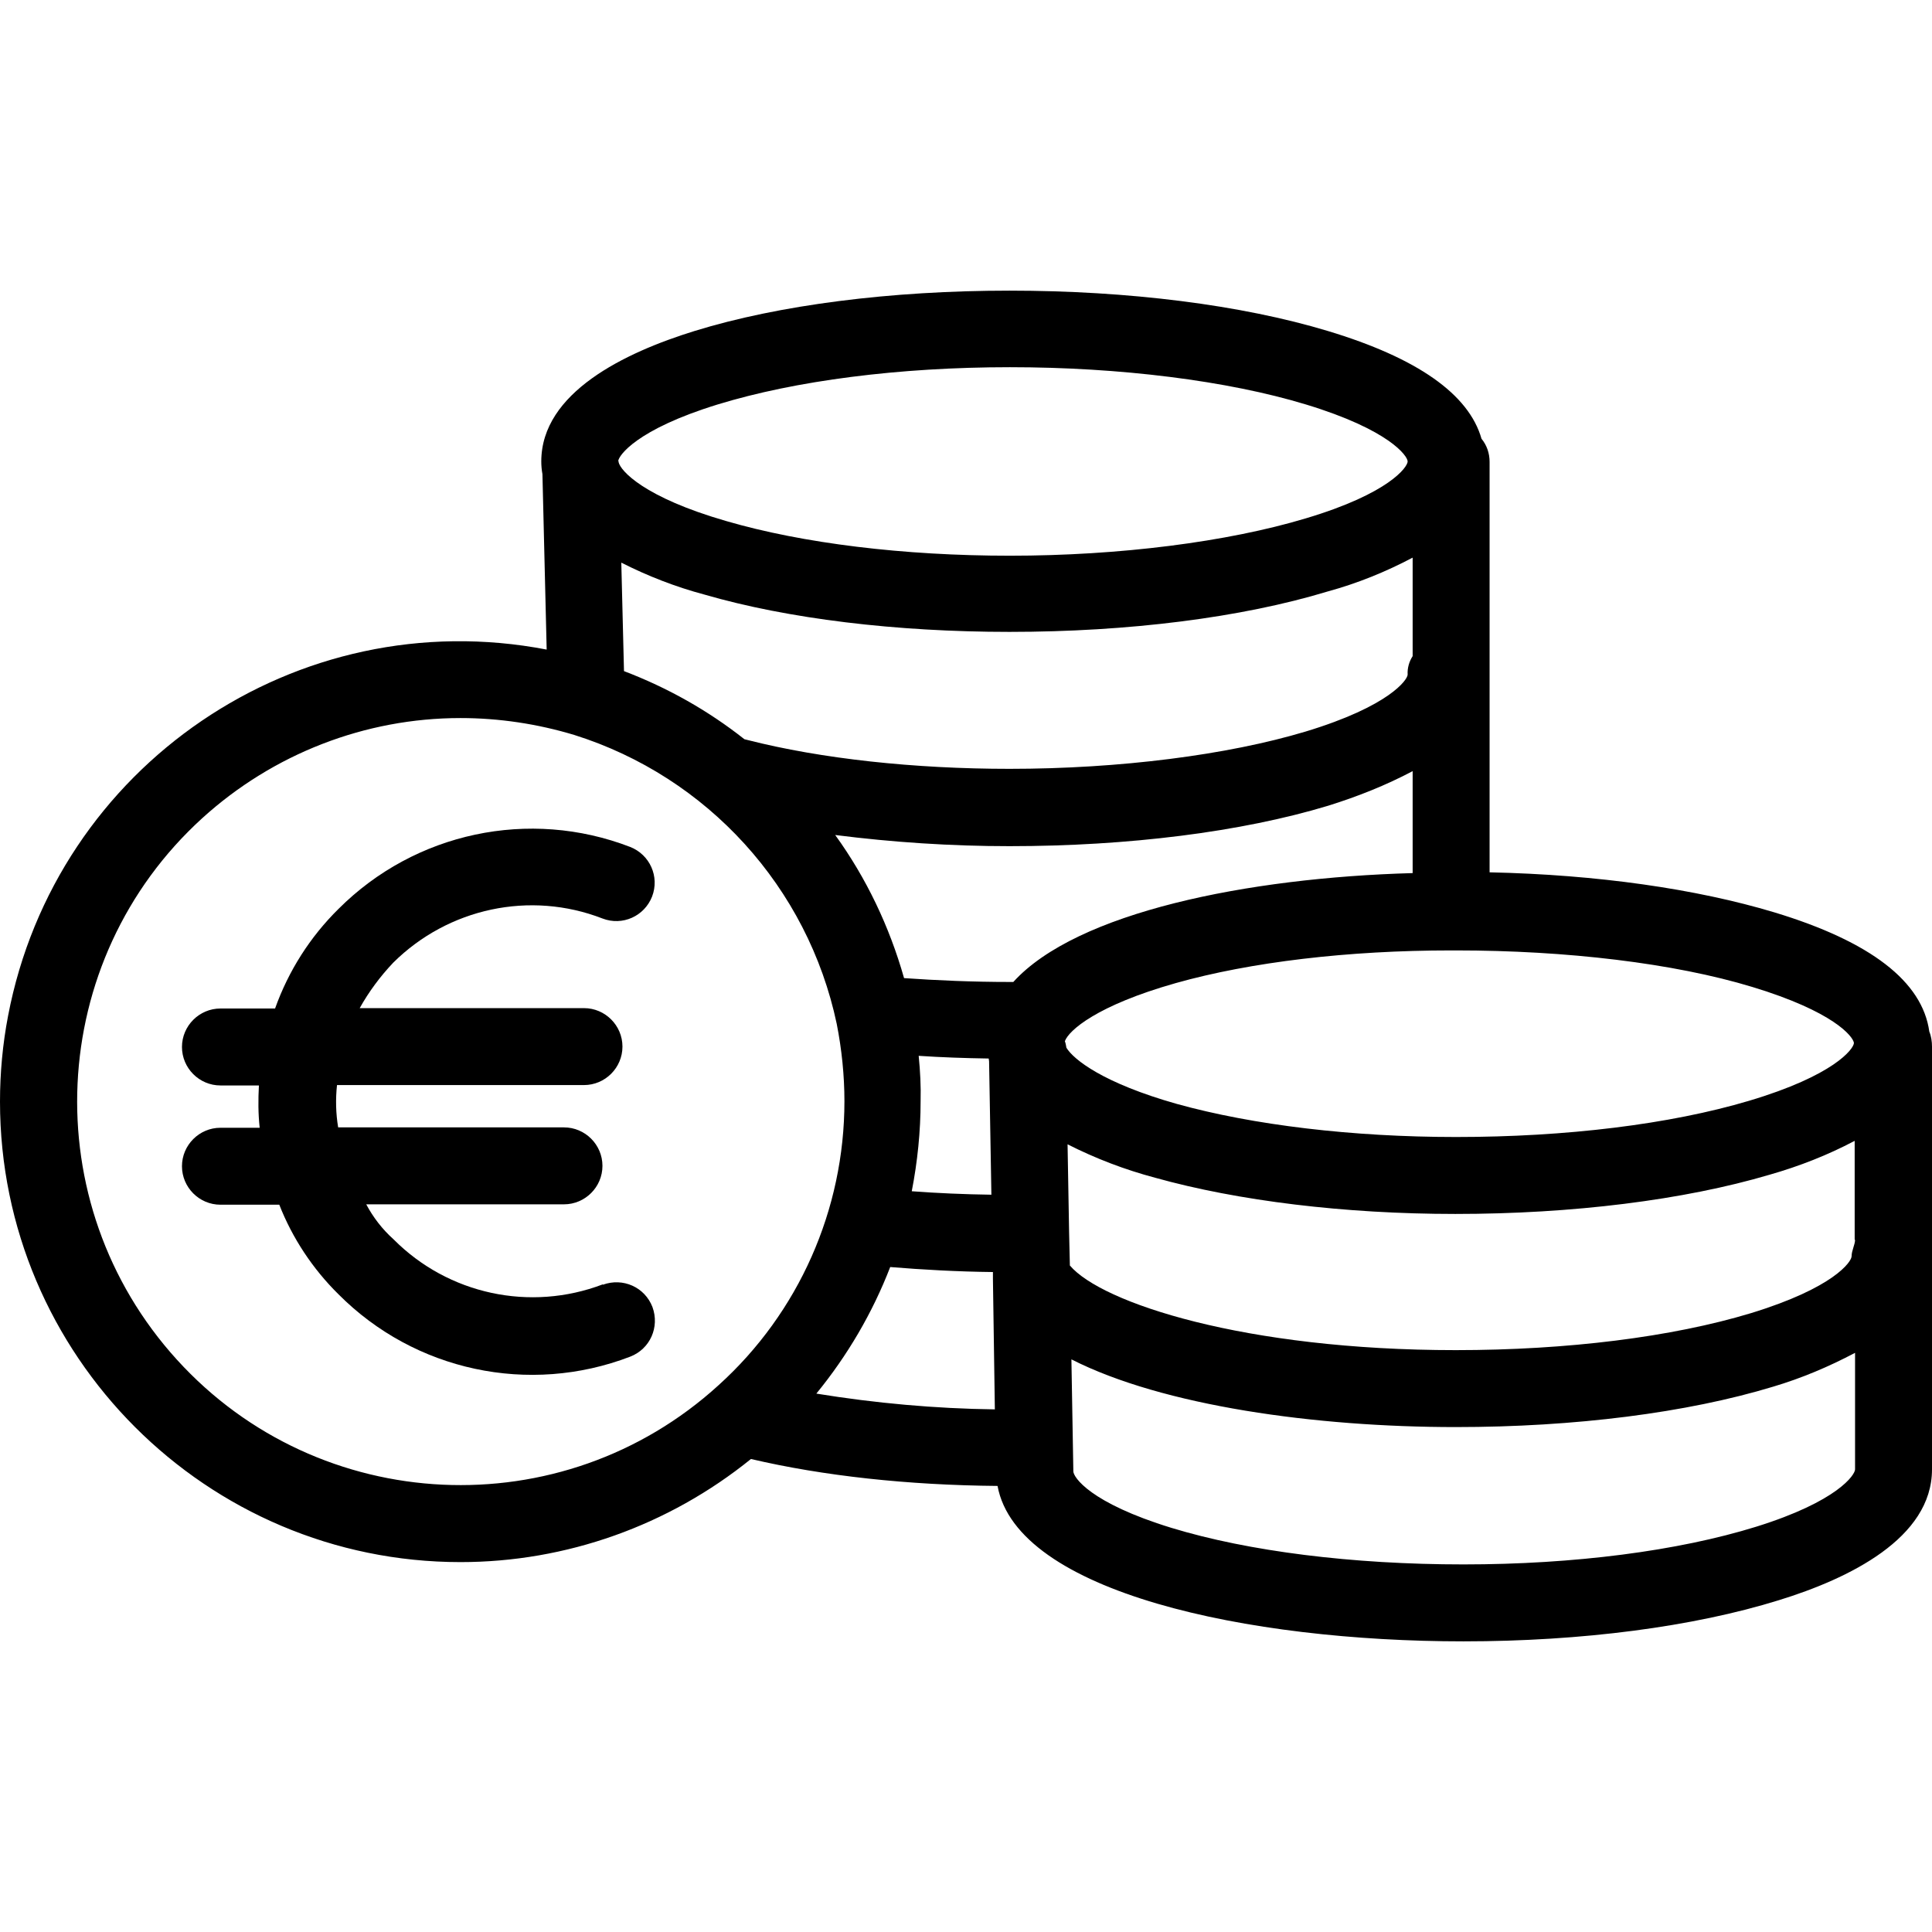
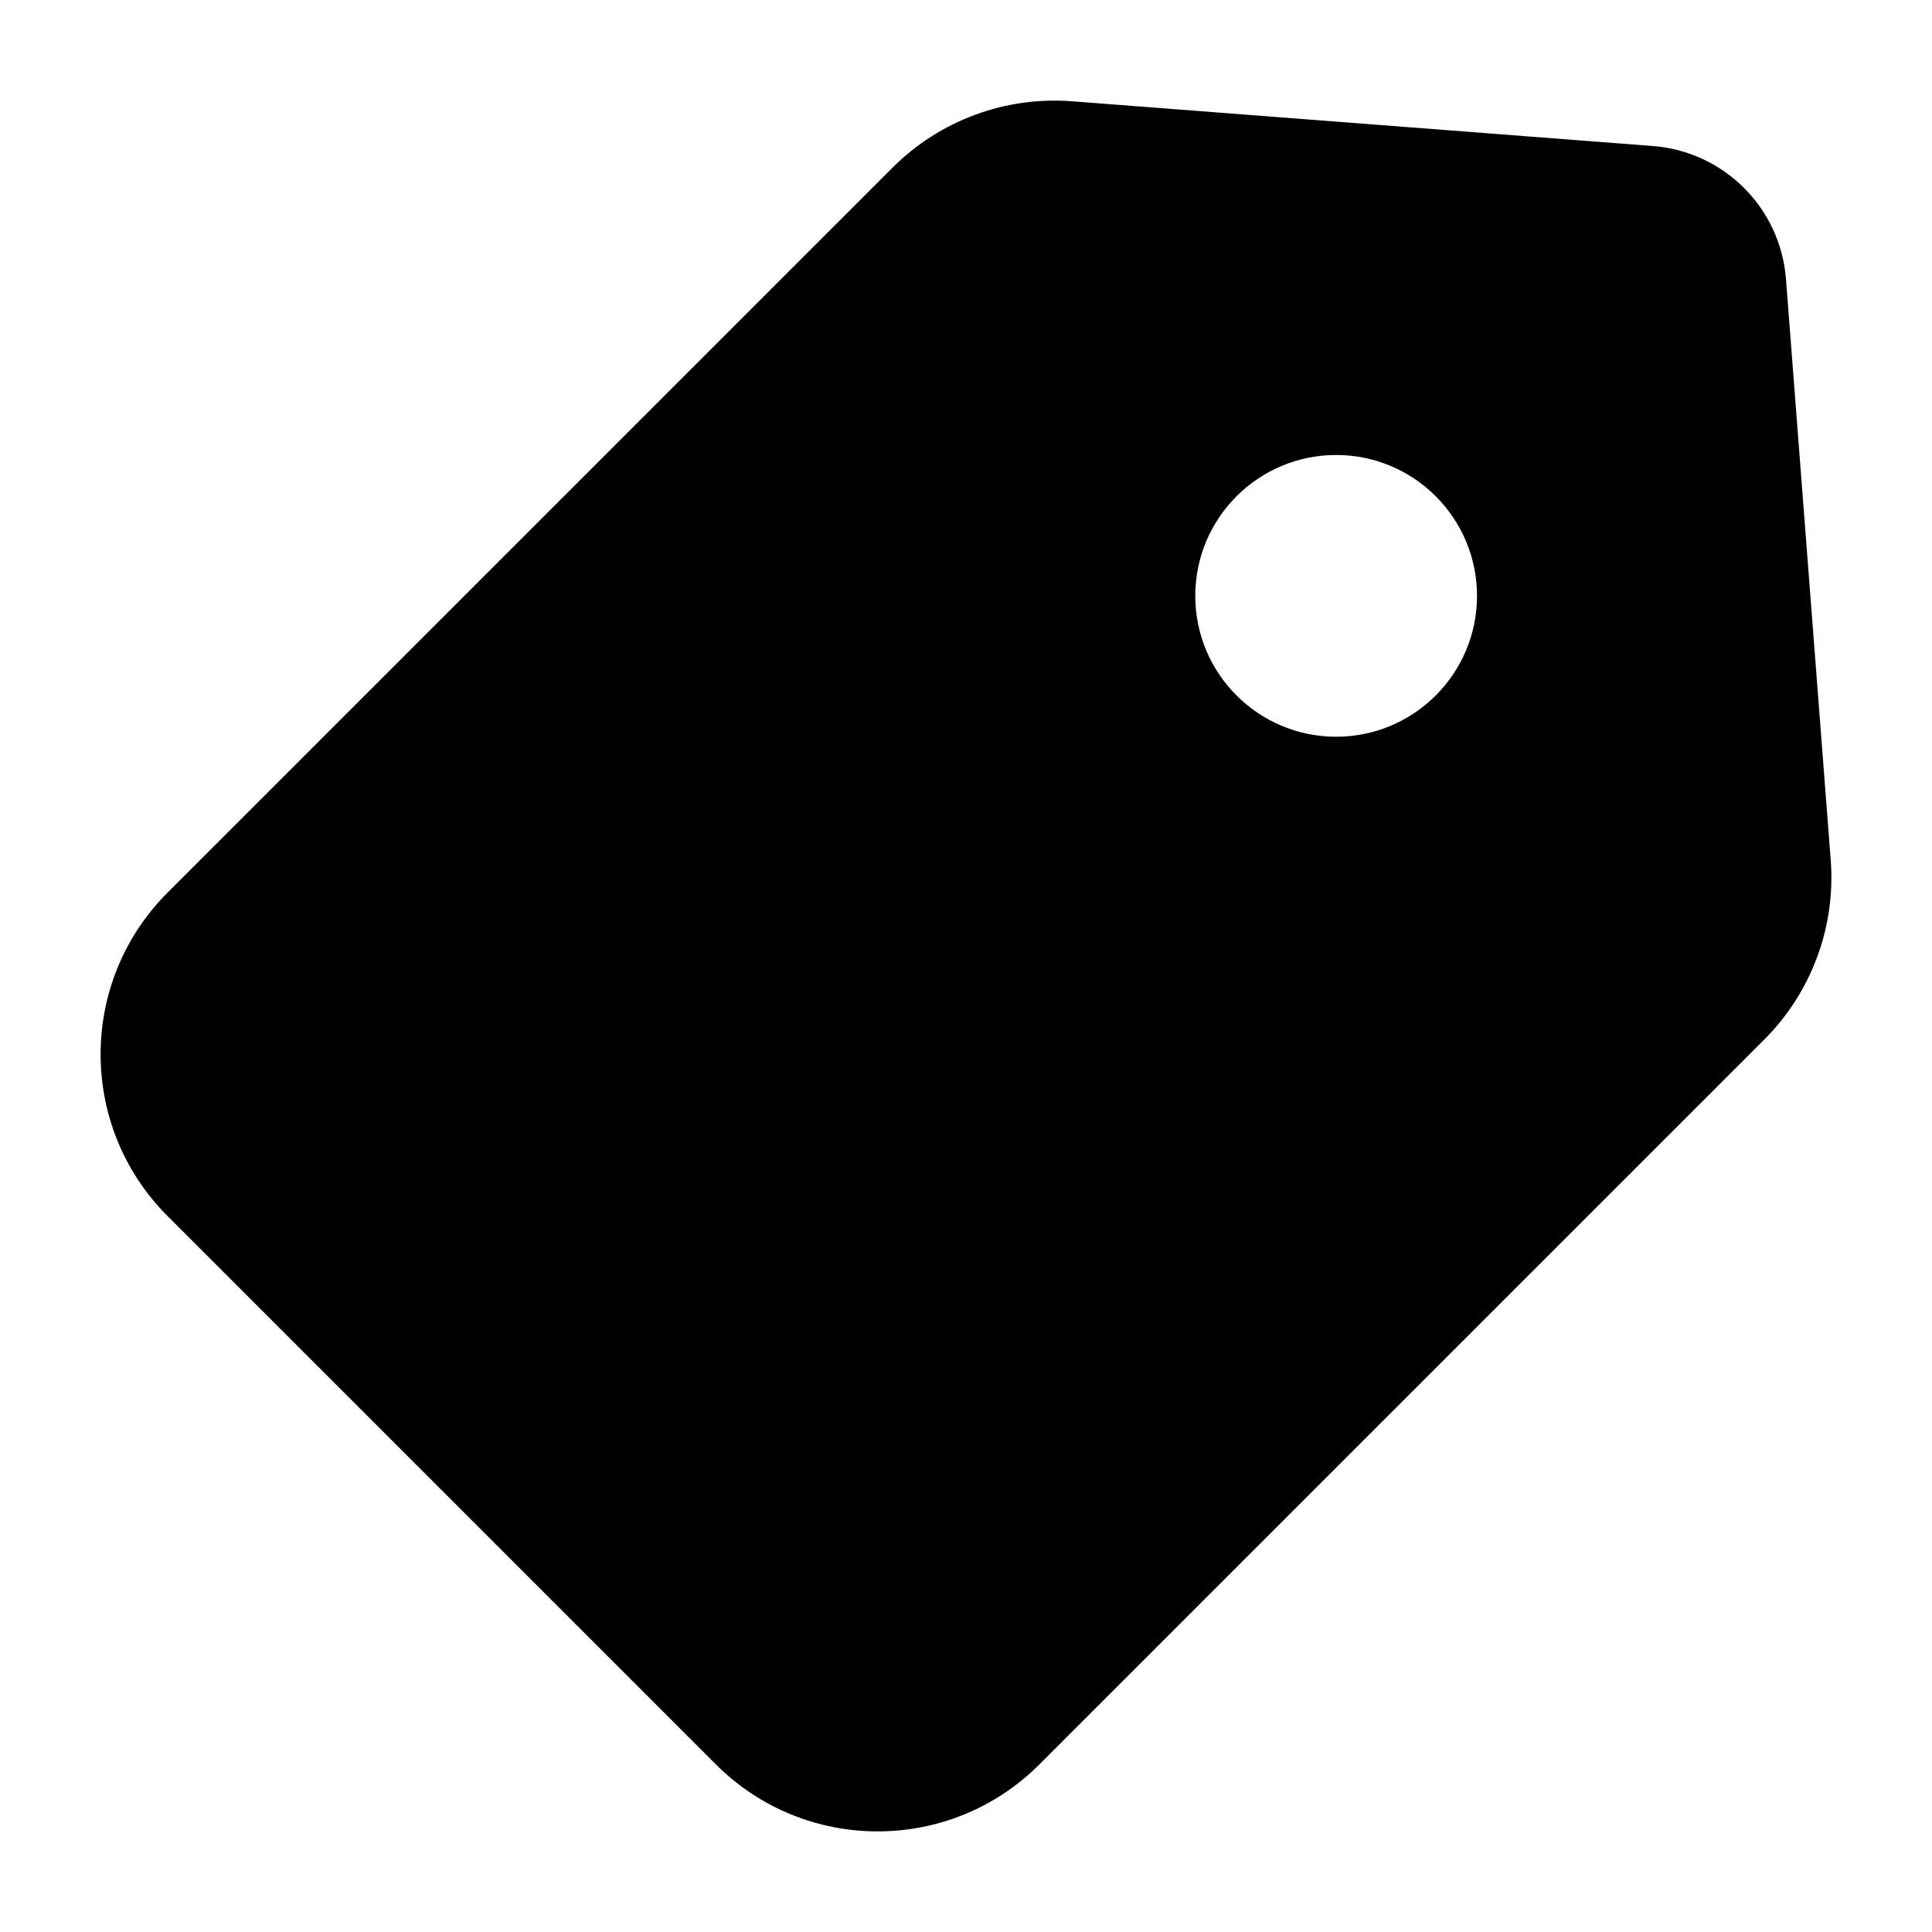
- <svg xmlns="http://www.w3.org/2000/svg" version="1.1" id="Capa_1" x="0px" y="0px" viewBox="0 0 502.2 502.2" style="enable-background:new 0 0 502.2 502.2;" xml:space="preserve">
-   <g>
-     <g>
-       <path d="M501.5,268.15c-1.8-13-15.2-23.4-40.3-31c-20.3-6.1-46-9.8-74-10.4v-106.7c0-2.2-0.7-4.3-2.1-6c-3.3-11.6-16.7-21-39.9-28    c-22.5-6.8-51.9-10.5-82.8-10.5c-30.8,0-59.9,3.7-81.9,10.5c-18.1,5.6-39.8,16-39.8,33.9c0,1.1,0.1,2.2,0.3,3.3l1.1,45.6    c-64.9-12.5-127.6,30.2-140,95.2c-1.4,7.3-2.1,14.8-2.1,22.3c0,66,53.7,119.7,119.7,119.7c27.5,0,54.1-9.5,75.5-26.8    c18.8,4.4,40.8,6.8,64.1,7c5.1,27.7,65.1,40.4,121.1,40.4c30.8,0,59.8-3.8,82-10.7c18.2-5.6,39.8-16.1,39.8-34v-109.9    C502.2,270.75,502,269.35,501.5,268.15z M186.5,105.15c20.2-6.2,47.2-9.7,76-9.7c28.6,0,56.6,3.5,77,9.7    c21.7,6.6,26.4,13.4,26.4,14.8c0,1.4-4.7,8.3-26.5,14.8c-20.3,6.1-48.3,9.7-76.9,9.7c-27.6,0-53.8-3.2-73.7-9    c-21.5-6.2-27.5-13.1-28-15.3c0-0.2,0-0.3-0.1-0.3C160.8,118.45,165.4,111.65,186.5,105.15z M367.2,144.95v25.6    c-0.9,1.4-1.4,3.1-1.3,4.8c0,1.3-4.7,8.2-26.5,14.8c-20.3,6.1-48.4,9.7-77,9.7c-24.7,0-48.9-2.6-68.1-7.5    c-0.3-0.1-0.5-0.1-0.8-0.2c-9.5-7.5-20-13.4-31.3-17.7l-0.7-28.2c6.9,3.5,14.1,6.3,21.6,8.3c21.7,6.3,49.8,9.7,79.3,9.7    c30.9,0,60.3-3.7,82.7-10.5C352.8,151.65,360.2,148.65,367.2,144.95z M186.8,360.05c-40.7,37.1-103.8,34.1-140.8-6.6    s-34.1-103.8,6.6-140.8c18.4-16.7,42.3-26,67.1-26c10,0,20,1.5,29.6,4.4c34.6,10.9,60.7,39.6,68.2,75.1c1.3,6.6,2,13.4,2,20.1    C219.5,314.45,207.6,341.25,186.8,360.05z M212.2,362.25c8.1-9.9,14.6-21,19.2-32.9c8.5,0.7,17.5,1.2,26.7,1.3v1.8l0.5,33.9    C243.1,366.15,227.6,364.75,212.2,362.25z M238.8,274.45c5.9,0.4,12,0.6,18.2,0.7c0,0.2,0.1,0.5,0.1,0.7l0.6,34.7    c-7.1-0.1-14-0.4-20.7-0.9c1.5-7.7,2.3-15.6,2.3-23.4C239.4,282.35,239.2,278.45,238.8,274.45z M263.4,255.25c-0.3,0-0.6,0-0.9,0    c-9.6,0-18.9-0.4-27.5-1c-3.8-13.4-9.8-26-17.9-37.2c15,1.9,30.1,2.9,45.3,2.9c30.9,0,60.3-3.7,82.8-10.5c7.7-2.4,15-5.3,22-9    v26.5C324.2,228.15,279.8,237.15,263.4,255.25z M276.8,270.65c1-2.8,8.3-9.3,28.8-15.1c19.5-5.5,44.9-8.5,71.6-8.5h1.3    c28.6,0,56.6,3.3,77,9.5c21.1,6.4,26.1,12.8,26.4,14.5v0.1c-0.1,1.5-5.1,8.4-27.3,15c-20.5,6.1-47.5,9.4-76.1,9.4    c-27,0-52.8-3.1-72.6-8.6c-19.1-5.4-26.8-11.5-28.7-14.6C277.1,271.75,277,271.15,276.8,270.65z M482.2,381.95    c0,1.4-4.5,8.3-25.7,14.9c-20.3,6.3-47.3,9.8-76.1,9.8c-28.9,0-55.9-3.4-75.9-9.5c-21.2-6.5-25.5-13.2-25.5-14.7    c0-0.1,0-0.1,0-0.2l-0.5-28.9c23.8,12.1,63.5,17.6,99.9,17.6c30.9,0,60.1-3.7,82.5-10.5c7.4-2.2,14.5-5.2,21.3-8.8V381.95z     M481.3,326.55c0,1.4-4.6,8.2-26.2,14.8c-20.5,6.2-47.7,9.6-76.7,9.6c-54.9,0-92.1-12.3-100.3-22l-0.2-8.6l-0.4-22.9    c7.3,3.7,14.9,6.6,22.8,8.7c21.5,6,49.2,9.4,78,9.4c30.4,0,59.4-3.6,81.7-10.2c7.7-2.2,15.1-5.1,22.1-8.8v25.7h0.1    C482.2,323.55,481.3,325.05,481.3,326.55z" />
-     </g>
+ <svg xmlns="http://www.w3.org/2000/svg" clip-rule="evenodd" fill-rule="evenodd" height="512" stroke-linejoin="round" stroke-miterlimit="2" viewBox="0 0 24 24" width="512">
+   <g id="Icon">
+     <path d="m11.087 2.083c.587-.587 1.401-.888 2.229-.825l7.217.556c.883.068 1.585.77 1.653 1.653l.556 7.217c.063.828-.238 1.642-.825 2.229l-9.004 9.004c-1.11 1.111-2.911 1.111-4.021 0l-6.809-6.809c-1.111-1.11-1.111-2.911 0-4.021zm5.511 3.569c-.966 0-1.75.784-1.75 1.75s.784 1.75 1.75 1.75 1.75-.784 1.75-1.75-.784-1.75-1.75-1.75z" />
  </g>
-   <g>
-     <g>
-       <path d="M169.6,339.75c-2-5.2-7.7-7.7-12.9-5.8c0-0.1,0-0.1,0-0.1c-18.9,7.2-40.2,2.6-54.4-11.7c-2.9-2.6-5.3-5.7-7.1-9.1h51.4    c5.5,0,10-4.5,10-10s-4.5-10-10-10H87.9c-0.6-3.6-0.7-7.3-0.3-11h64.2c5.5,0,10-4.5,10-10s-4.5-10-10-10H93.5    c2.4-4.3,5.3-8.2,8.7-11.8c14.3-14.2,35.6-18.8,54.4-11.5c5.2,2,10.9-0.6,12.9-5.7c2-5.2-0.6-10.9-5.7-12.9    c-26.2-10.1-55.9-3.8-75.8,16.1c-7.4,7.3-13,16.1-16.5,25.9H57.3c-5.5,0-10,4.5-10,10s4.5,10,10,10h10c-0.2,3.7-0.2,7.3,0.2,11    H57.3c-5.5,0-10,4.5-10,10s4.5,10,10,10h15.3c3.4,8.7,8.7,16.7,15.4,23.3c19.8,19.9,49.5,26.3,75.8,16.2    C169,350.65,171.5,344.95,169.6,339.75z" />
-     </g>
-   </g>
-   <g>
- </g>
-   <g>
- </g>
-   <g>
- </g>
-   <g>
- </g>
-   <g>
- </g>
-   <g>
- </g>
-   <g>
- </g>
-   <g>
- </g>
-   <g>
- </g>
-   <g>
- </g>
-   <g>
- </g>
-   <g>
- </g>
-   <g>
- </g>
-   <g>
- </g>
-   <g>
- </g>
</svg>
